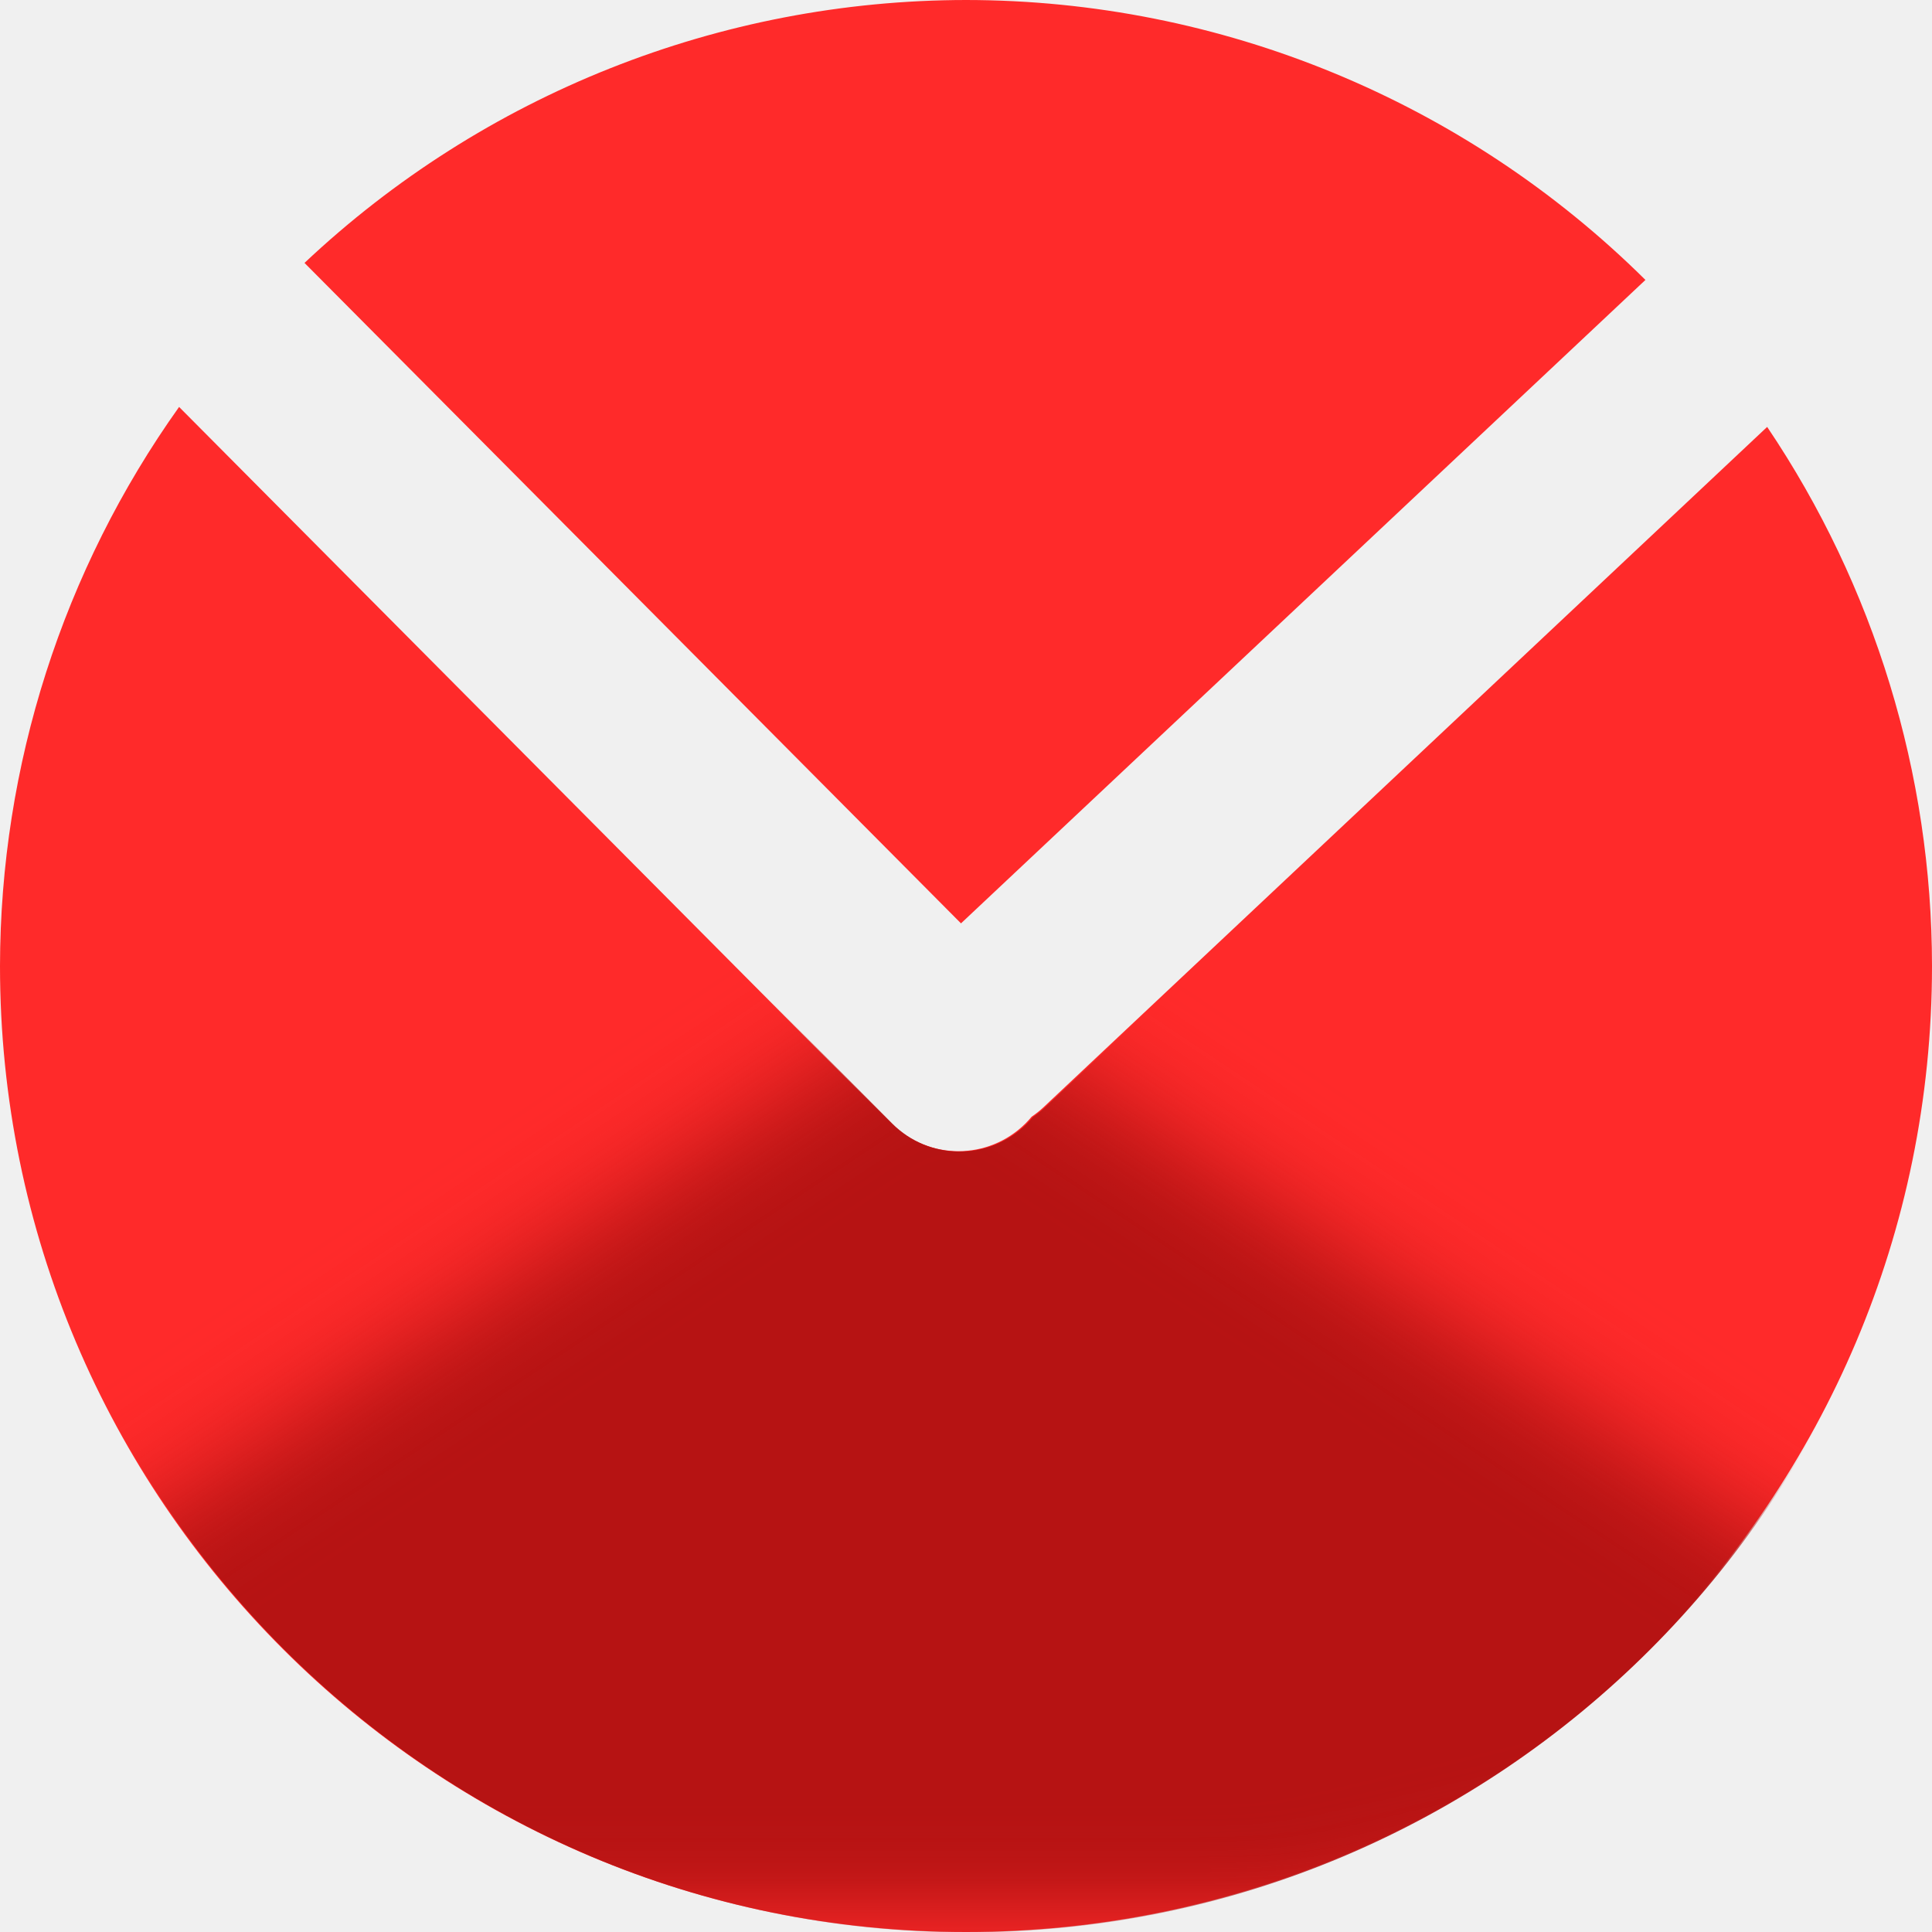
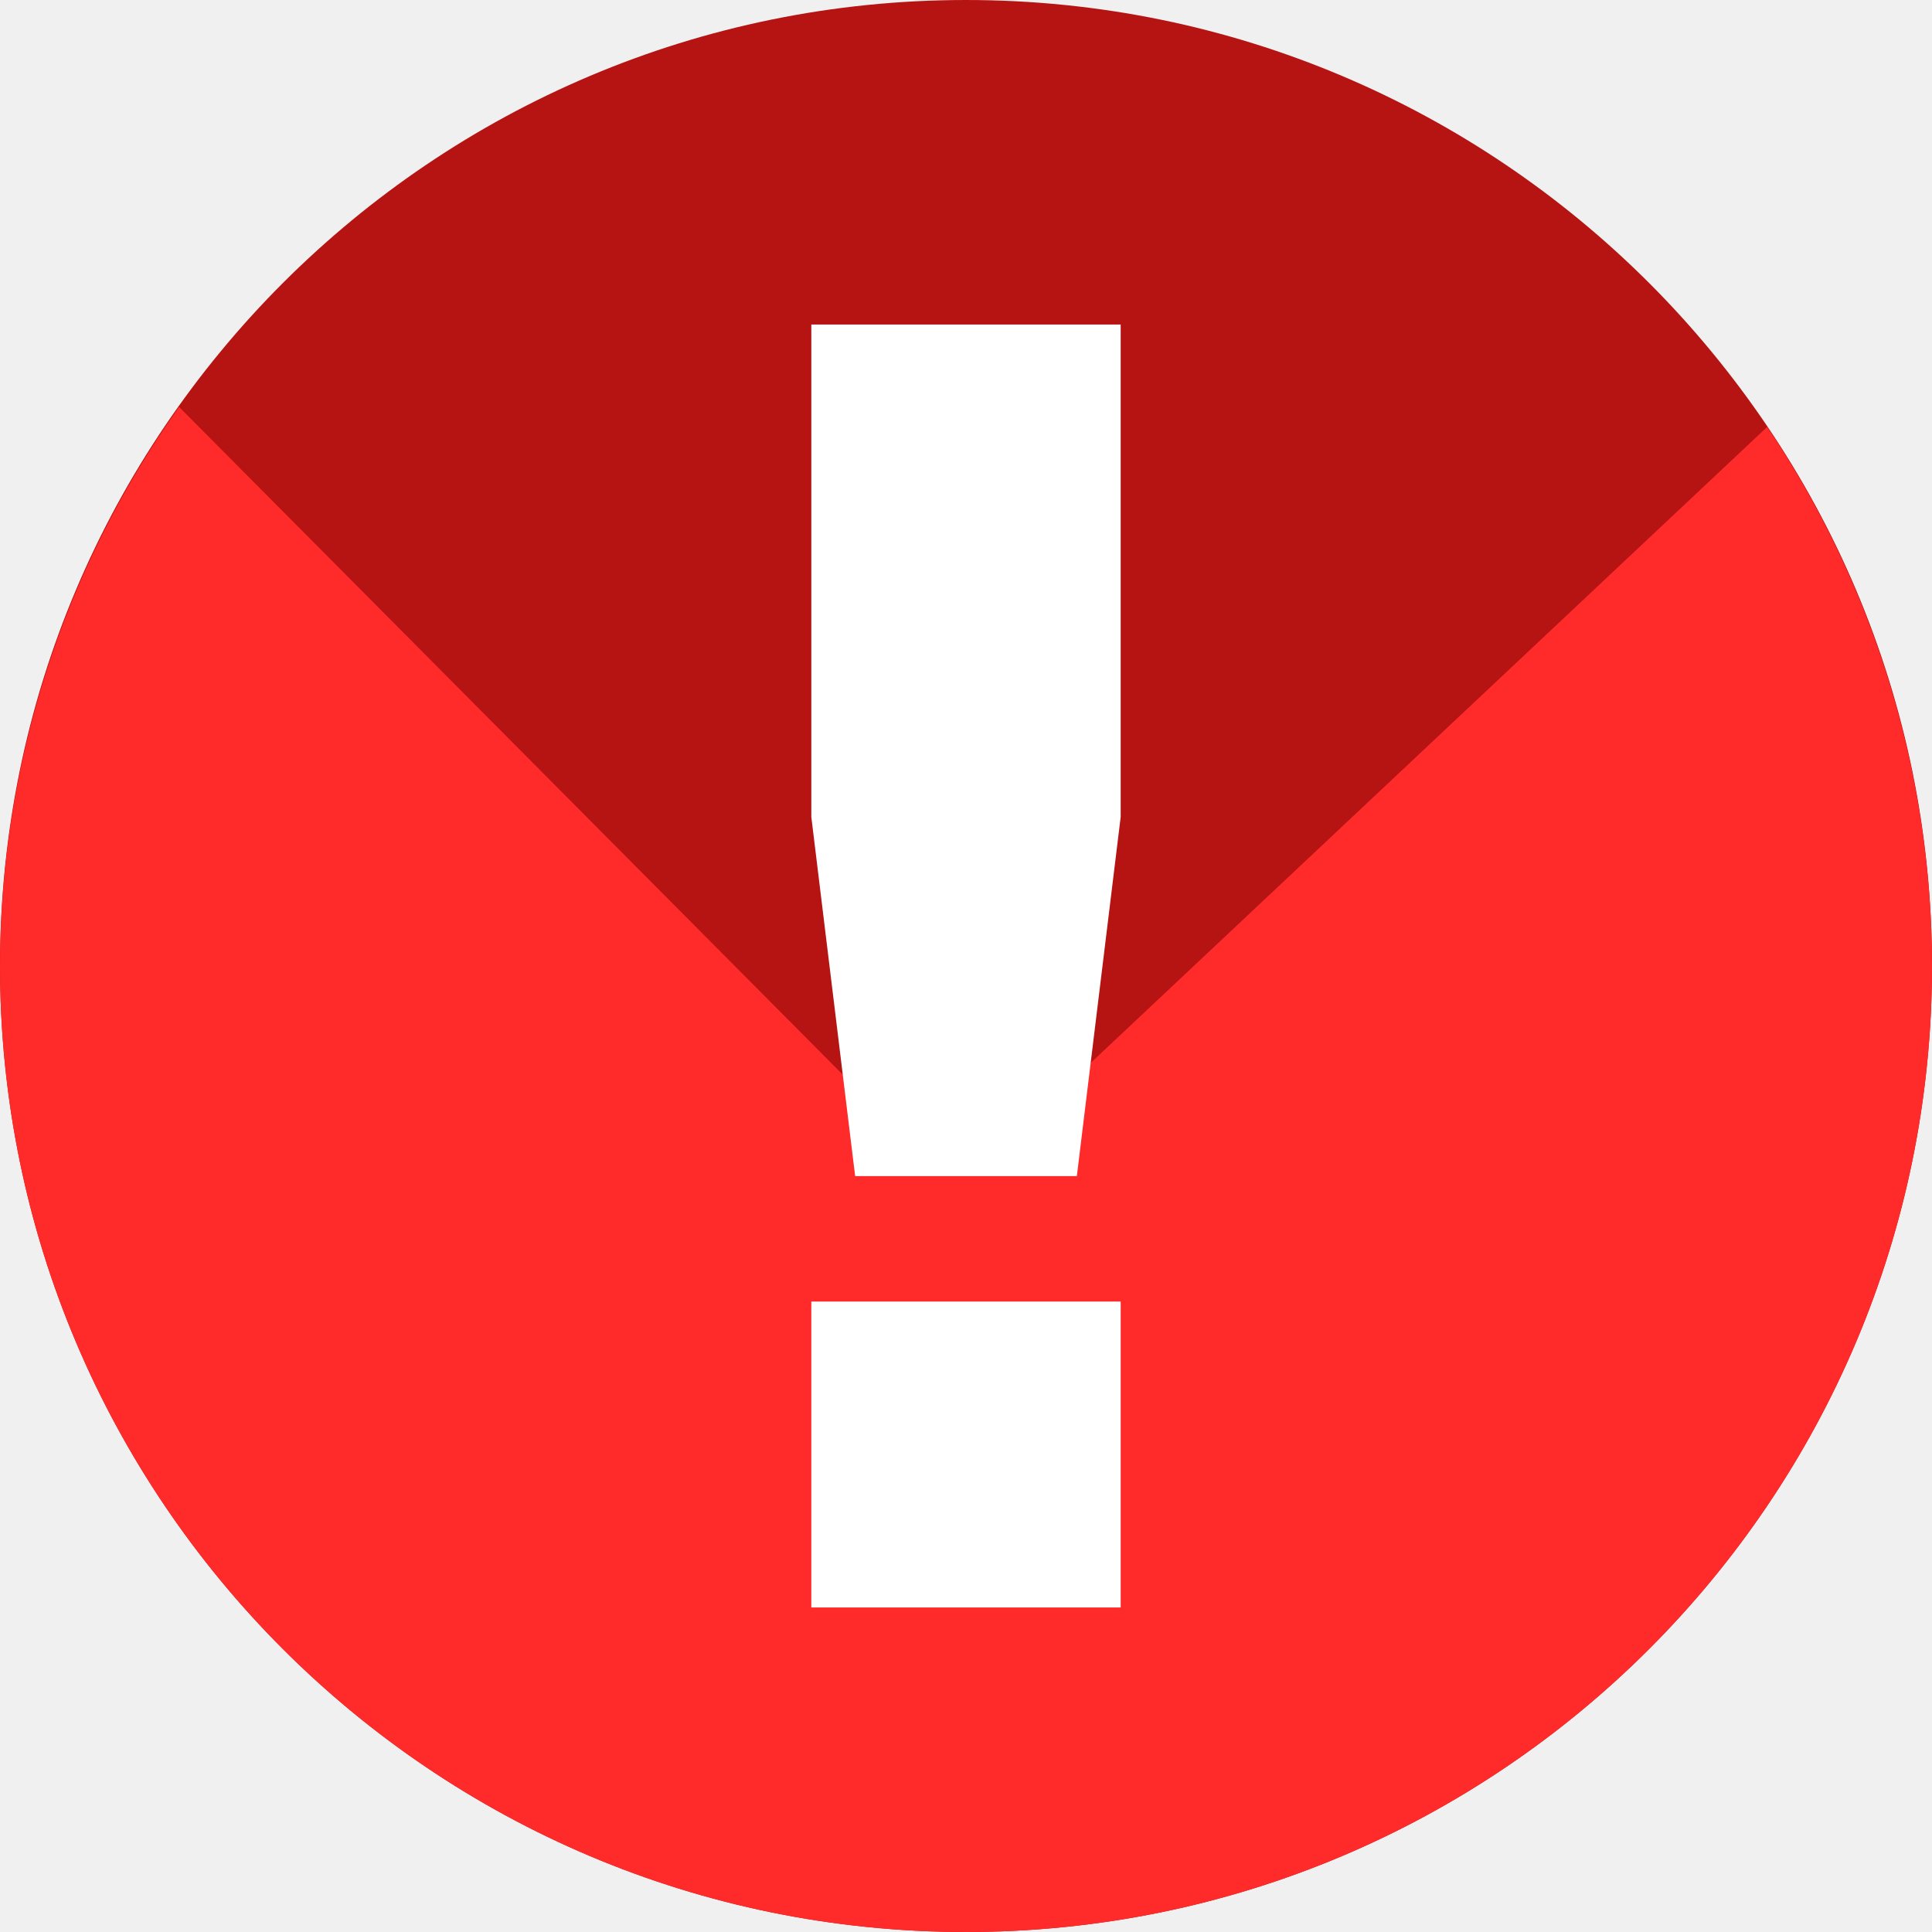
<svg xmlns="http://www.w3.org/2000/svg" width="256" height="256" viewBox="0 0 256 256" id="svg2" version="1.1">
  <defs id="defs4">
    <clipPath clipPathUnits="userSpaceOnUse" id="clipPath4828">
      <circle r="128" cy="924.362" cx="128" id="circle4830" style="opacity:1;fill:#68bdff;fill-opacity:1;stroke:none;stroke-width:52.82;stroke-linecap:round;stroke-linejoin:round;stroke-miterlimit:4;stroke-dasharray:none;stroke-opacity:1" />
    </clipPath>
    <clipPath clipPathUnits="userSpaceOnUse" id="clipPath4851">
      <path id="path4853" d="m 128,796.362 a 128,128 0 0 0 -87.652,34.838 l 86.988,87.514 90.693,-85.26 A 128,128 0 0 0 128,796.362 Z M 23.73,850.284 A 128,128 0 0 0 0,924.362 128,128 0 0 0 128,1052.362 128,128 0 0 0 256,924.362 128,128 0 0 0 234.158,852.931 l -95.943,90.199 c -0.481,0.452 -0.995,0.843 -1.521,1.205 -0.254,0.304 -0.518,0.602 -0.805,0.887 -4.959,4.929 -12.919,4.904 -17.848,-0.055 L 23.73,850.284 Z" style="opacity:1;fill:#68bdff;fill-opacity:1;stroke:none;stroke-width:52.82;stroke-linecap:round;stroke-linejoin:round;stroke-miterlimit:4;stroke-dasharray:none;stroke-opacity:1" />
    </clipPath>
    <clipPath clipPathUnits="userSpaceOnUse" id="clipPath4147">
      <path id="path4149" d="M 23.73,850.284 A 128,128 0 0 0 0,924.362 128,128 0 0 0 128,1052.362 128,128 0 0 0 256,924.362 128,128 0 0 0 234.158,852.931 l -95.943,90.199 c -0.481,0.452 -0.995,0.843 -1.521,1.205 -0.254,0.304 -0.518,0.602 -0.805,0.887 -4.959,4.929 -12.919,4.904 -17.848,-0.055 l -94.311,-94.883 z" style="opacity:1;fill:#fff168;fill-opacity:1;stroke:none;stroke-width:52.82;stroke-linecap:round;stroke-linejoin:round;stroke-miterlimit:4;stroke-dasharray:none;stroke-opacity:1" />
    </clipPath>
-     <filter style="color-interpolation-filters:sRGB" id="filter4920" x="-0.056" width="1.112" y="-0.129" height="1.259">
-       <feGaussianBlur stdDeviation="6.978" id="feGaussianBlur4922" />
-     </filter>
  </defs>
  <g id="layer1" transform="translate(0,-796.3622)">
-     <path style="opacity:1;fill:#ff2a2a;fill-opacity:1;stroke:none;stroke-width:52.82;stroke-linecap:round;stroke-linejoin:round;stroke-miterlimit:4;stroke-dasharray:none;stroke-opacity:1" d="M 128 0 A 128 128 0 0 0 40.348 34.838 L 127.336 122.352 L 218.029 37.092 A 128 128 0 0 0 128 0 z M 23.73 53.922 A 128 128 0 0 0 0 128 A 128 128 0 0 0 128 256 A 128 128 0 0 0 256 128 A 128 128 0 0 0 234.158 56.568 L 138.215 146.768 C 137.734 147.22 137.22 147.61 136.693 147.973 C 136.44 148.276 136.175 148.575 135.889 148.859 C 130.93 153.788 122.97 153.763 118.041 148.805 L 23.73 53.922 z " transform="translate(0,796.3622)" id="path4135" />
-     <path transform="translate(0.1619022,0.0476238)" style="fill:#b61313;fill-opacity:1;fill-rule:evenodd;stroke:none;stroke-width:1px;stroke-linecap:butt;stroke-linejoin:miter;stroke-opacity:1;filter:url(#filter4920)" d="m -25,1027.362 150,-100 150,100 -105,25 -98.808,4.388 z" id="path4143" clip-path="url(#clipPath4147)" />
+     <g id="g841" transform="translate(186.6934,11.9726)">
+       <circle style="opacity:1;fill:#b61313;fill-opacity:1;stroke:none;stroke-width:171.73;stroke-miterlimit:4;stroke-dasharray:none;stroke-opacity:1" id="path841" cx="-58.693" cy="912.39" r="128" />
+       <path style="opacity:1;fill:#ff2a2a;fill-opacity:1;stroke:none;stroke-width:52.82;stroke-linecap:round;stroke-linejoin:round;stroke-miterlimit:4;stroke-dasharray:none;stroke-opacity:1" d="m -162.963,838.311 a 128,128 0 0 0 -23.73,74.078 128,128 0 0 0 128,128 128,128 0 0 0 128,-128 128,128 0 0 0 -21.842,-71.432 l -95.943,90.199 c -0.481,0.452 -0.995,0.843 -1.521,1.205 -0.254,0.304 -0.518,0.602 -0.805,0.887 -4.959,4.929 -12.919,4.904 -17.848,-0.055 z" id="path4135-3" />
+     </g>
+     <g aria-label="!" style="font-style:normal;font-variant:normal;font-weight:bold;font-stretch:normal;font-size:233.195px;line-height:1.25;font-family:sans-serif;-inkscape-font-specification:'sans-serif Bold';letter-spacing:0px;word-spacing:0px;fill:#ffffff;fill-opacity:1;stroke:none;stroke-width:1.215" id="text827">
+       <path style="fill:#ffffff;fill-opacity:1;stroke-width:1.215" d="M 107.504 43 L 107.504 108.244 L 113.311 155.84 L 142.689 155.84 L 148.496 108.244 L 148.496 43 L 107.504 43 z M 107.504 172.465 L 107.504 213 L 148.496 213 L 148.496 172.465 L 107.504 172.465 z " transform="translate(0,796.3622)" id="path824" />
+     </g>
  </g>
</svg>
